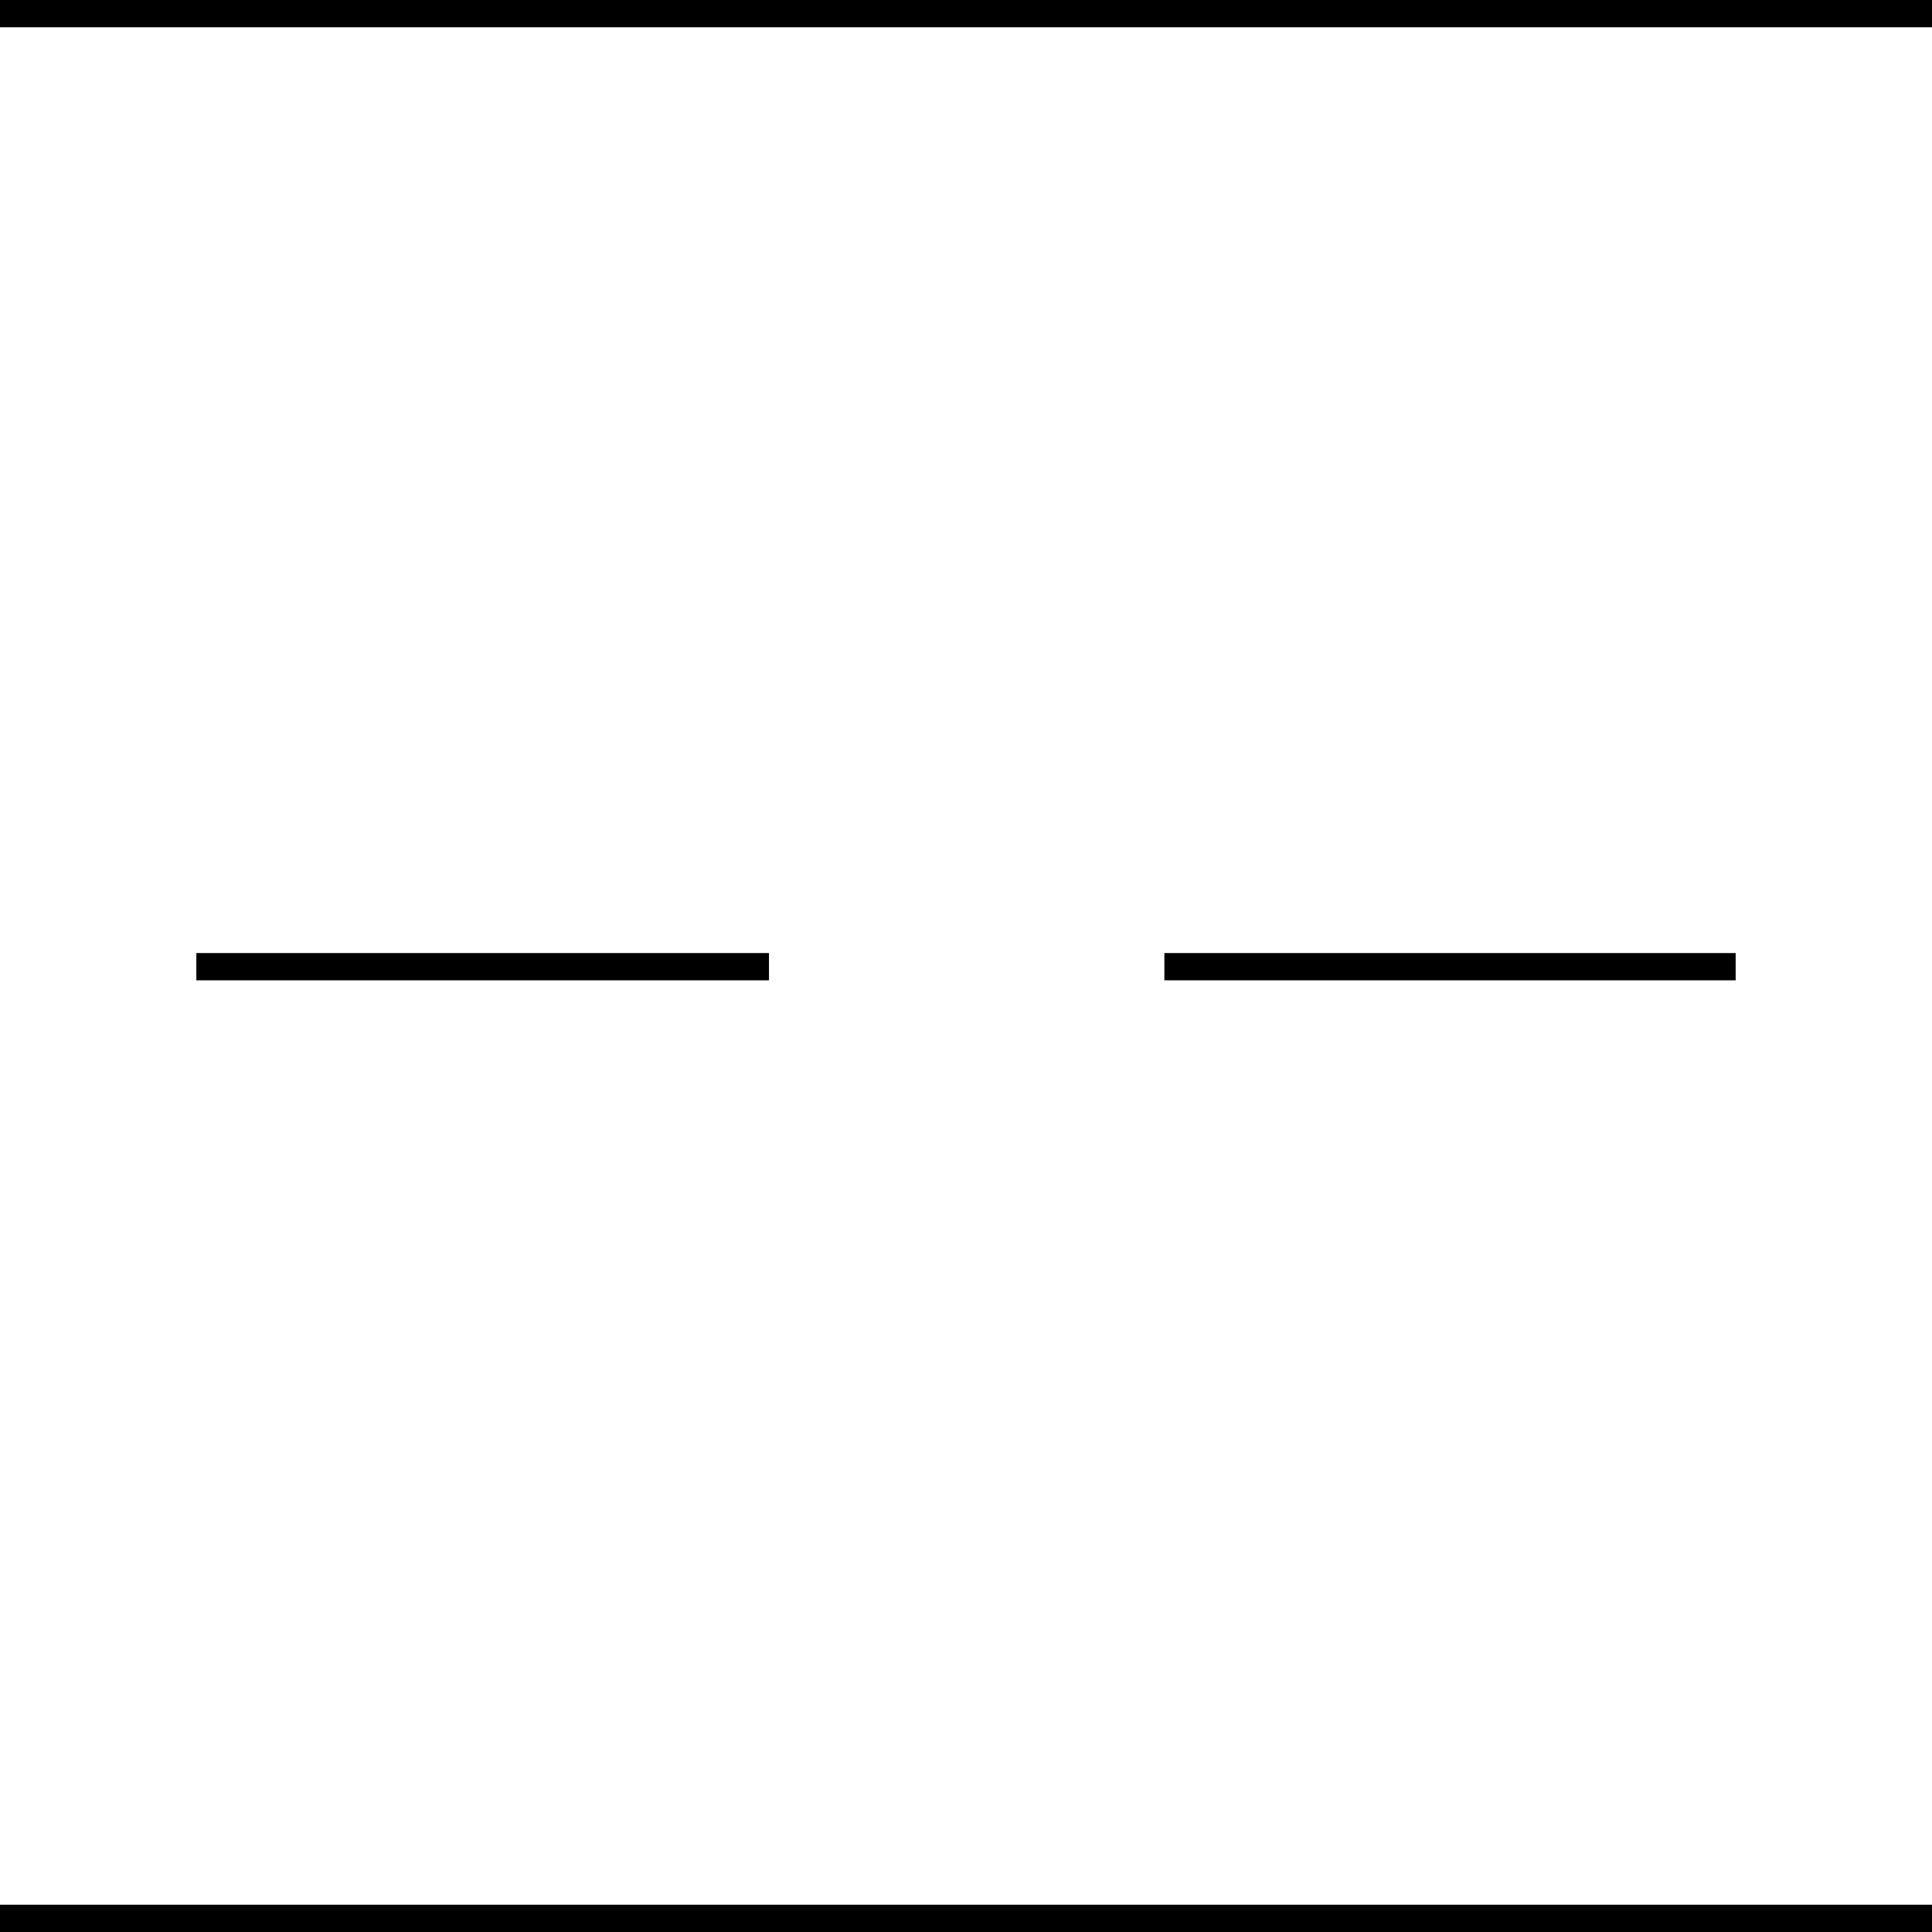
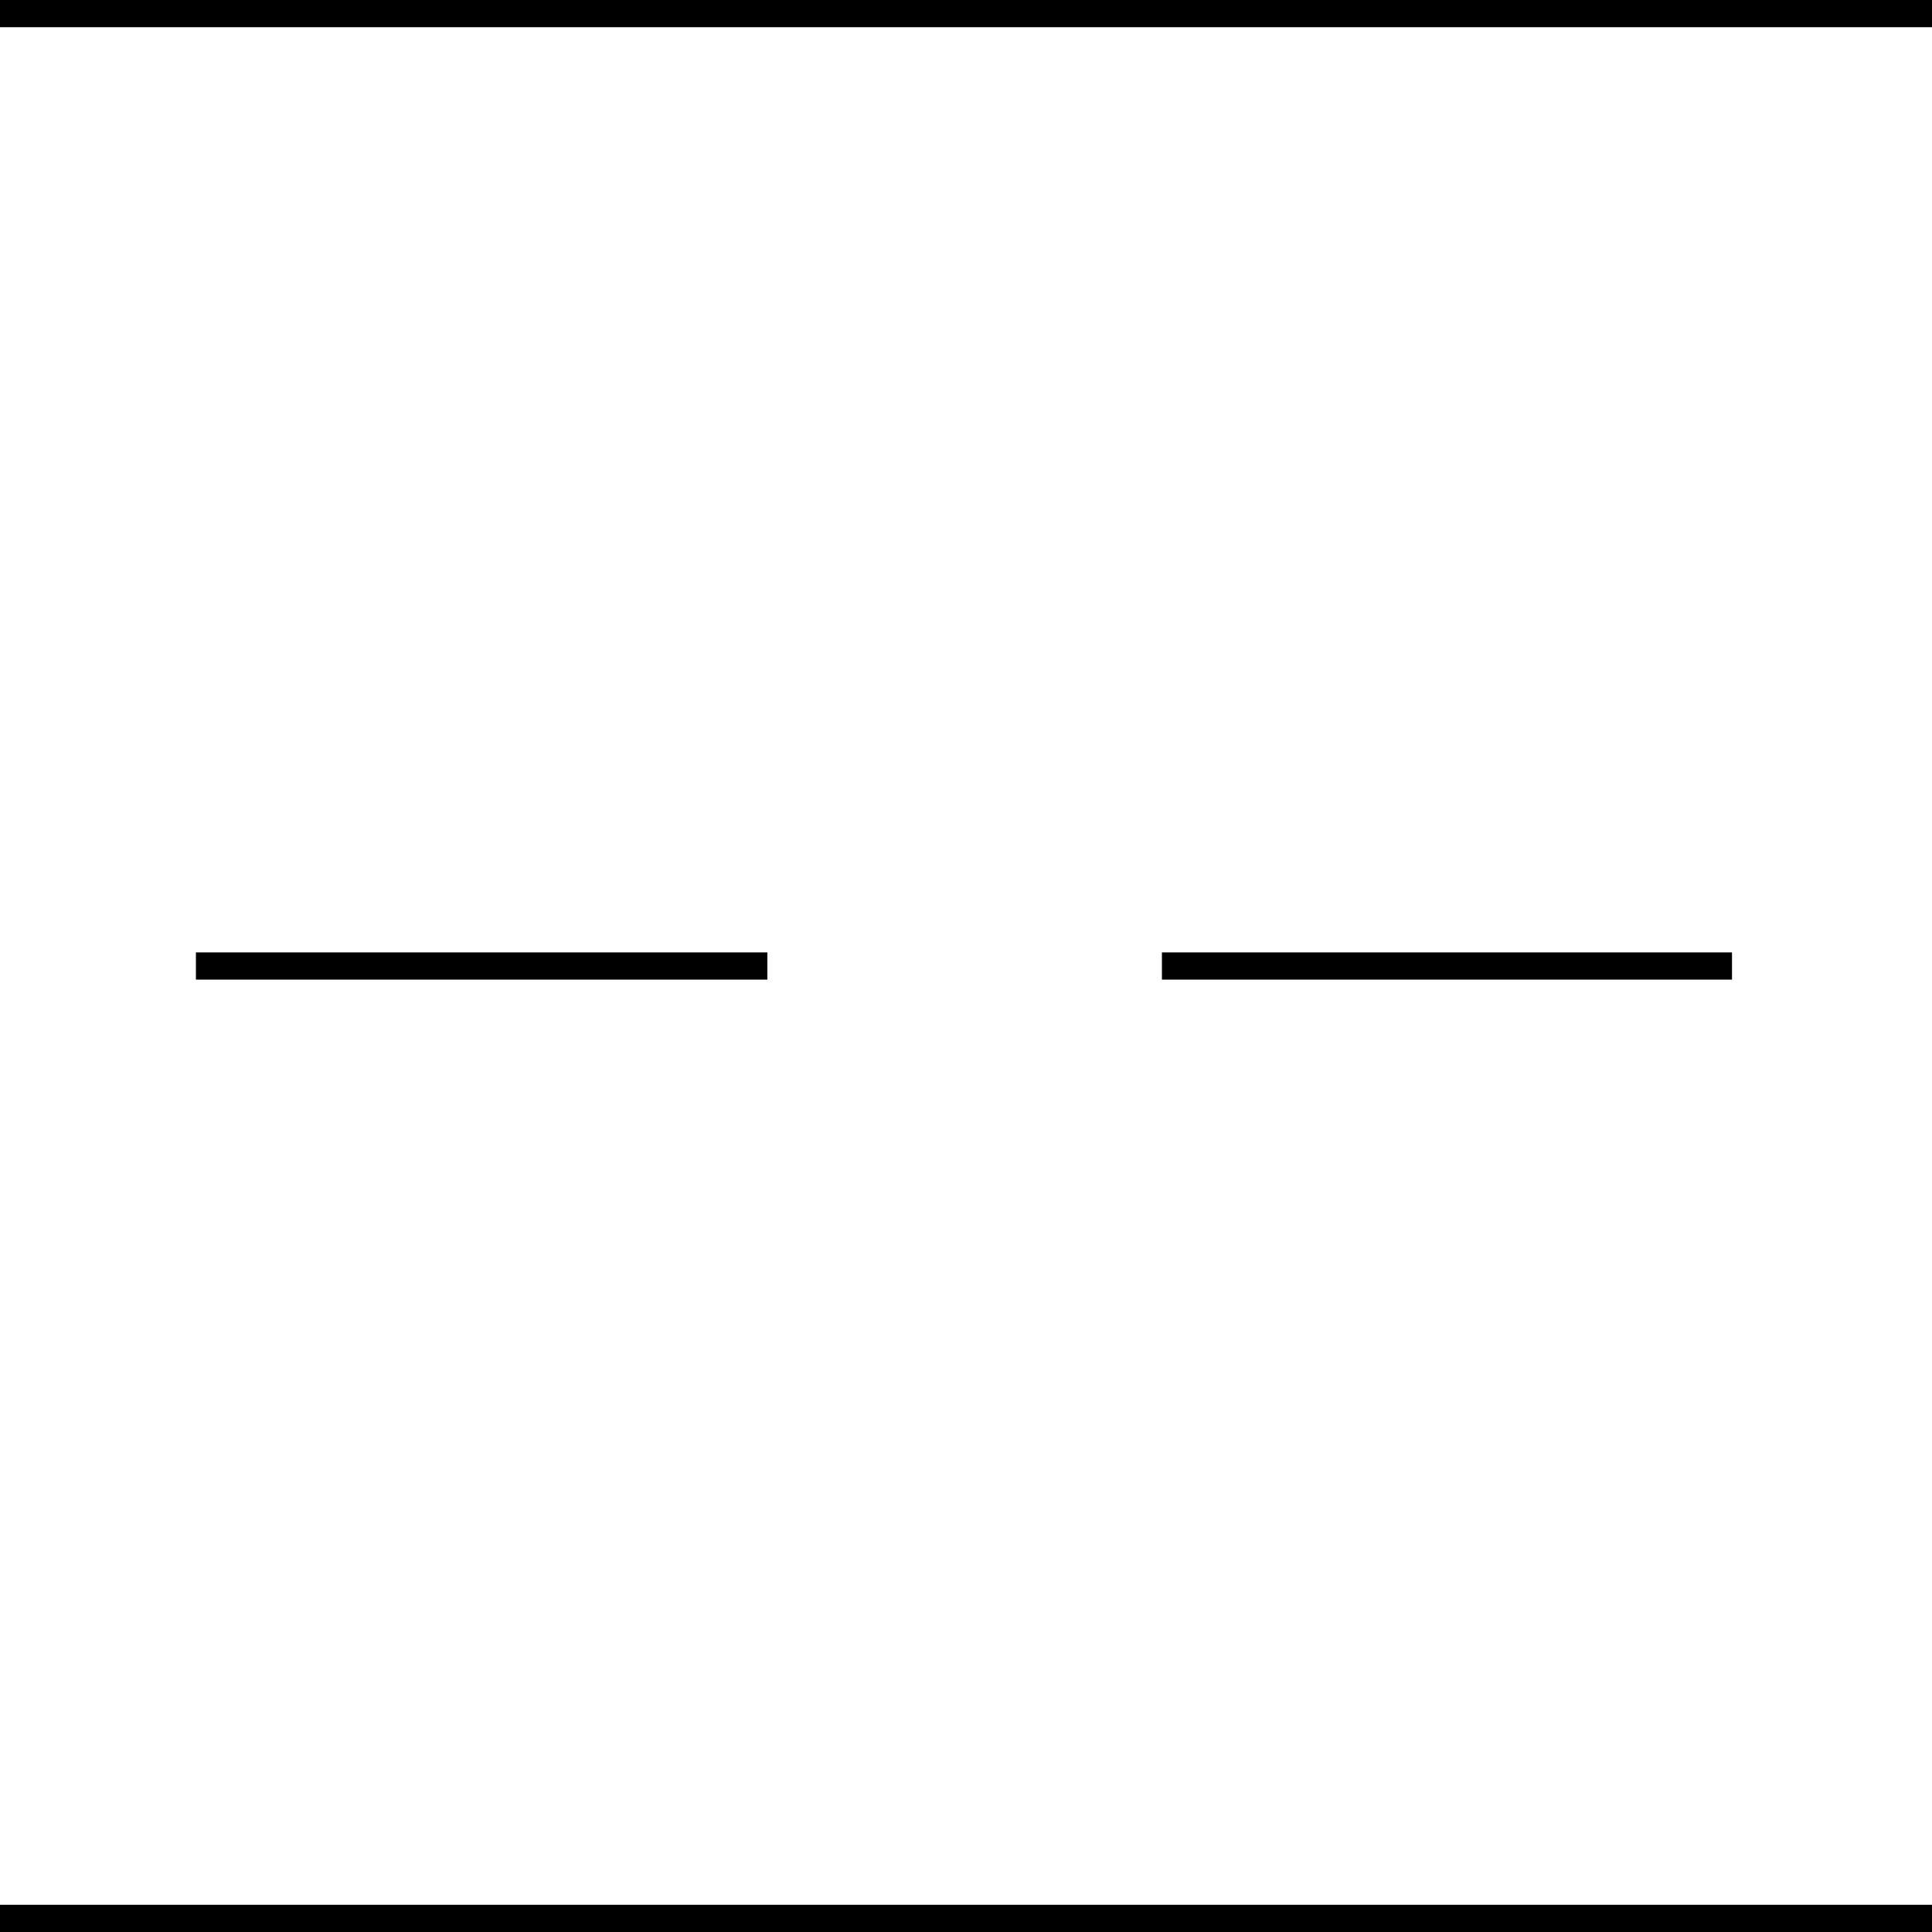
- <svg xmlns="http://www.w3.org/2000/svg" version="1.1" id="Ebene_1" x="0px" y="0px" viewBox="0 0 141.7 141.7" enable-background="new 0 0 141.7 141.7" xml:space="preserve">
-   <g>
-     <rect x="0" y="0" width="141.7" height="2" />
-     <rect x="0" y="139.7" width="141.7" height="2" />
-     <rect x="14.4" y="69.9" width="42" height="2" />
-     <rect x="85.4" y="69.9" width="41.9" height="2" />
+ <svg xmlns="http://www.w3.org/2000/svg" width="142" height="142">
+   <g fill="#000" fill-rule="nonzero">
+     <path d="M0 0h142v2H0zM0 140h142v2H0zM14.4 70h42v2h-42zM85.4 70h41.9v2H85.4z" />
  </g>
</svg>
